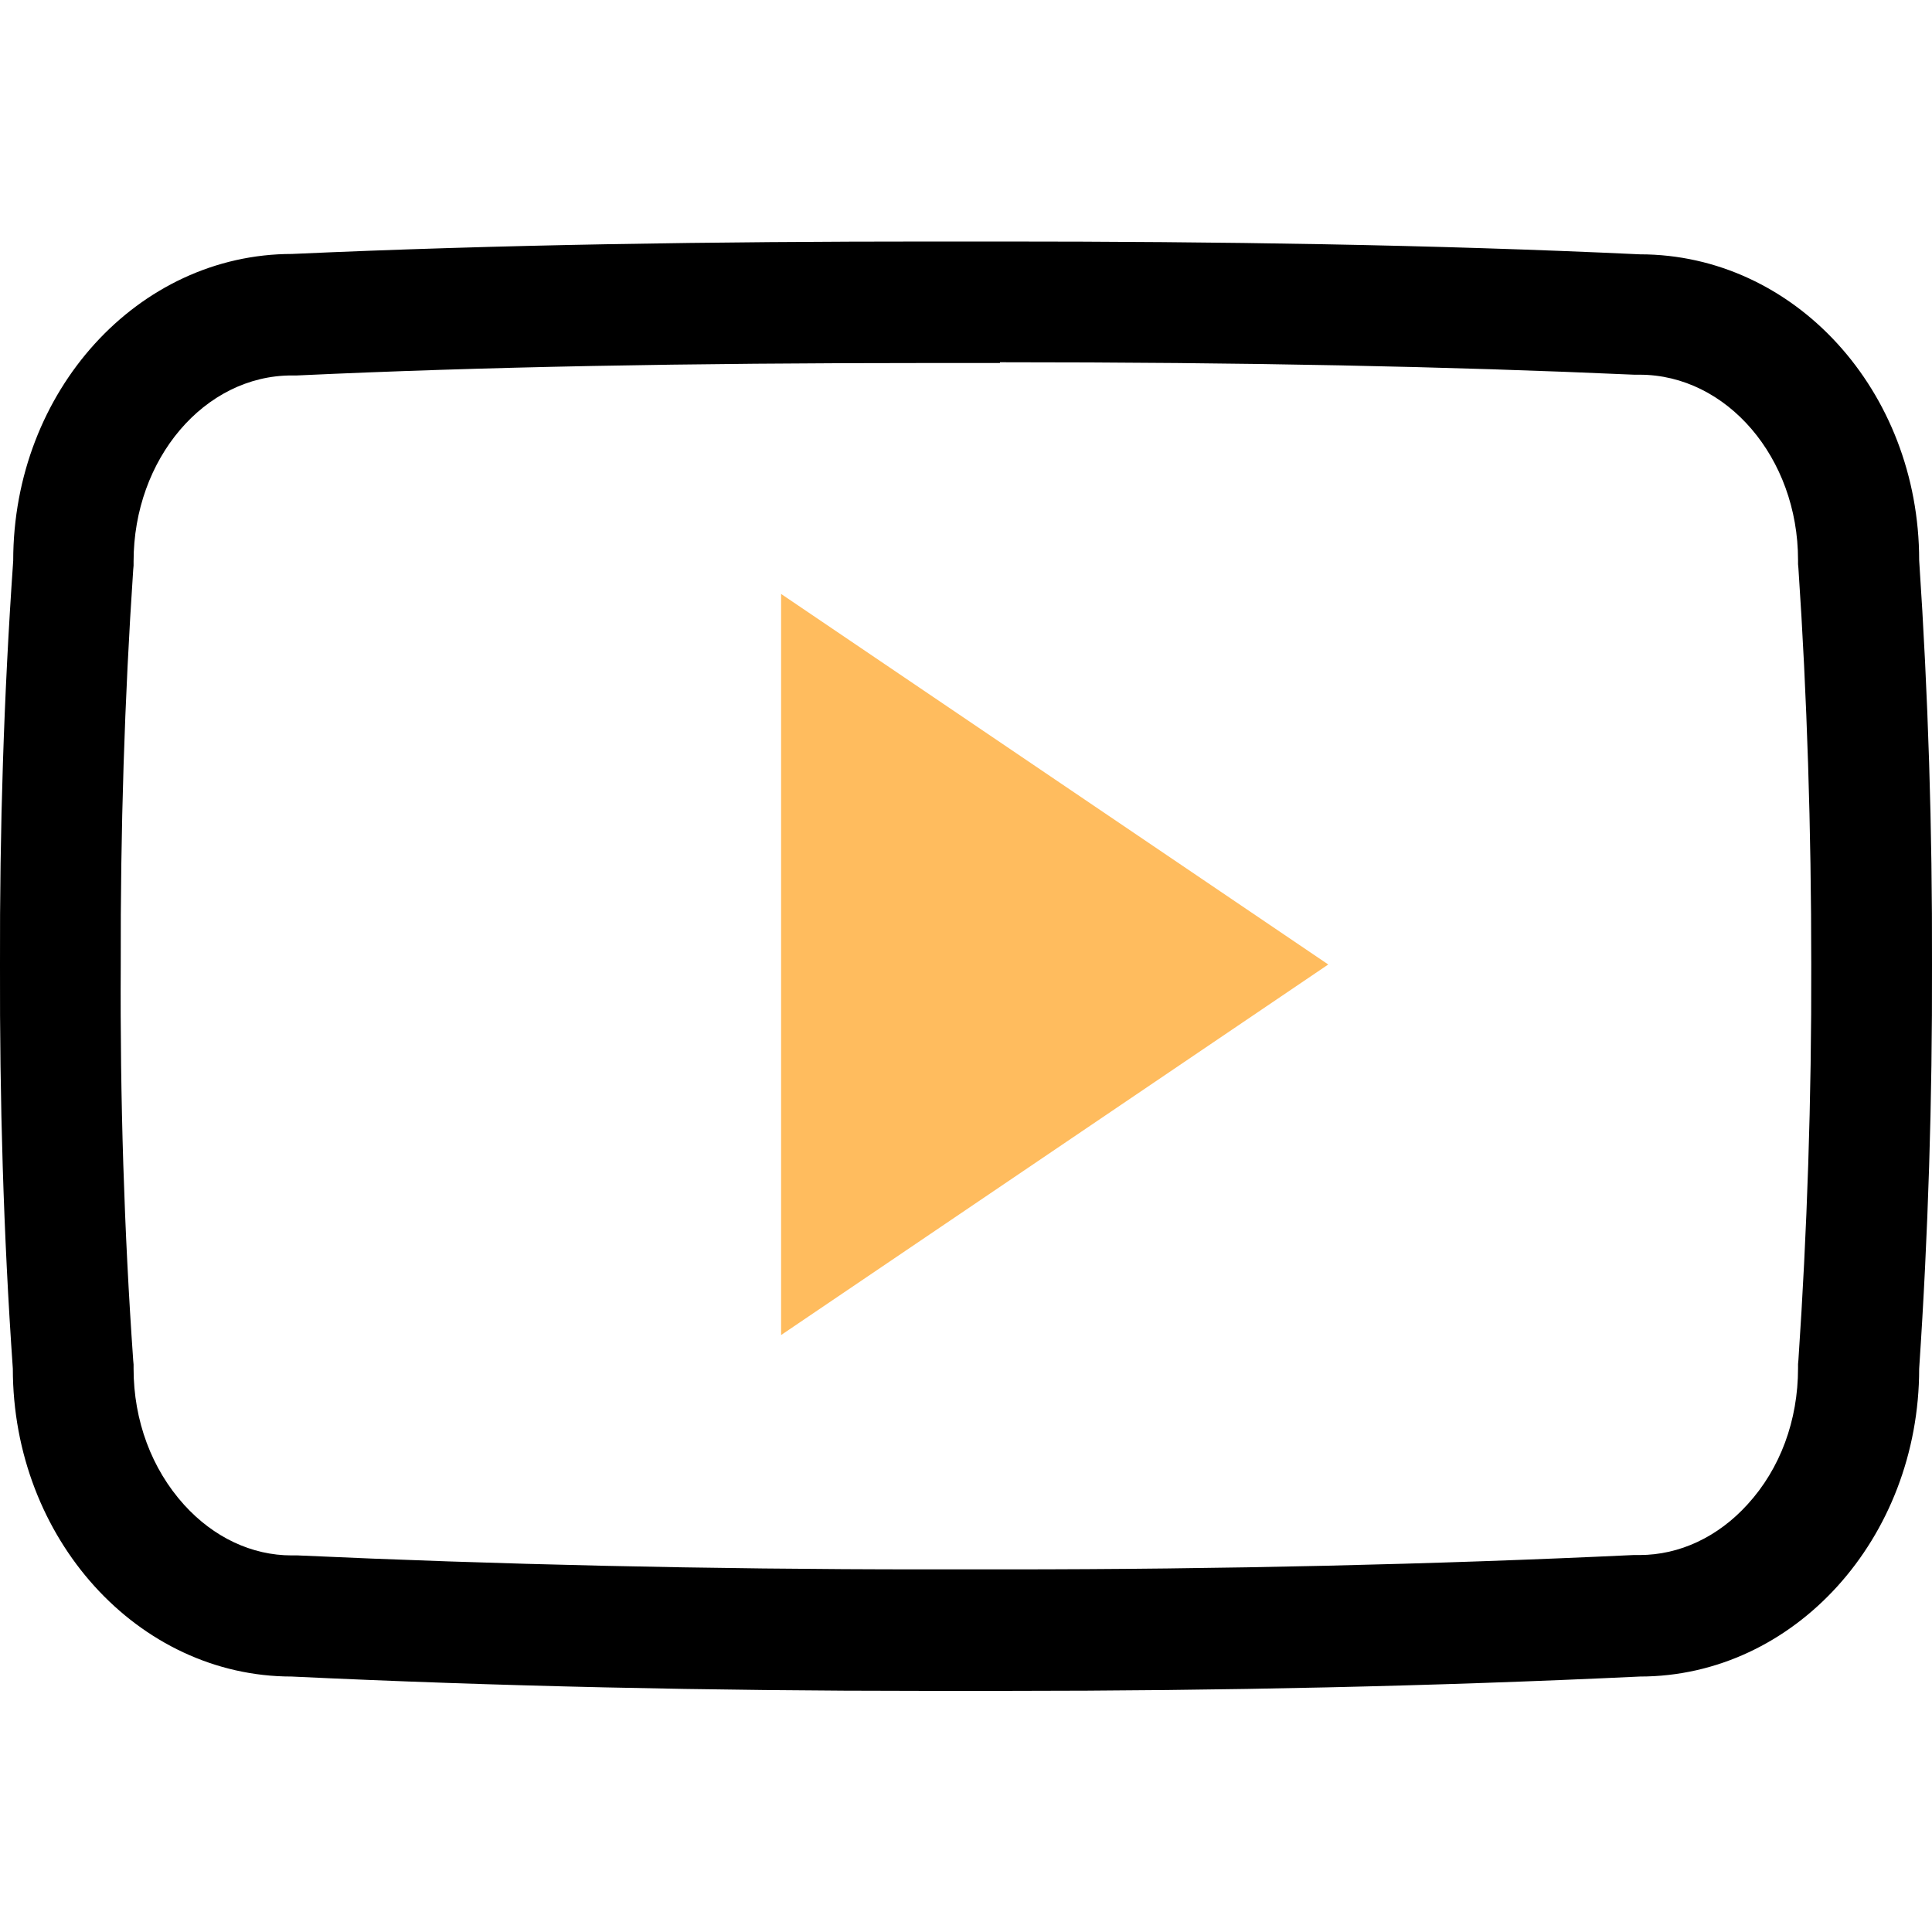
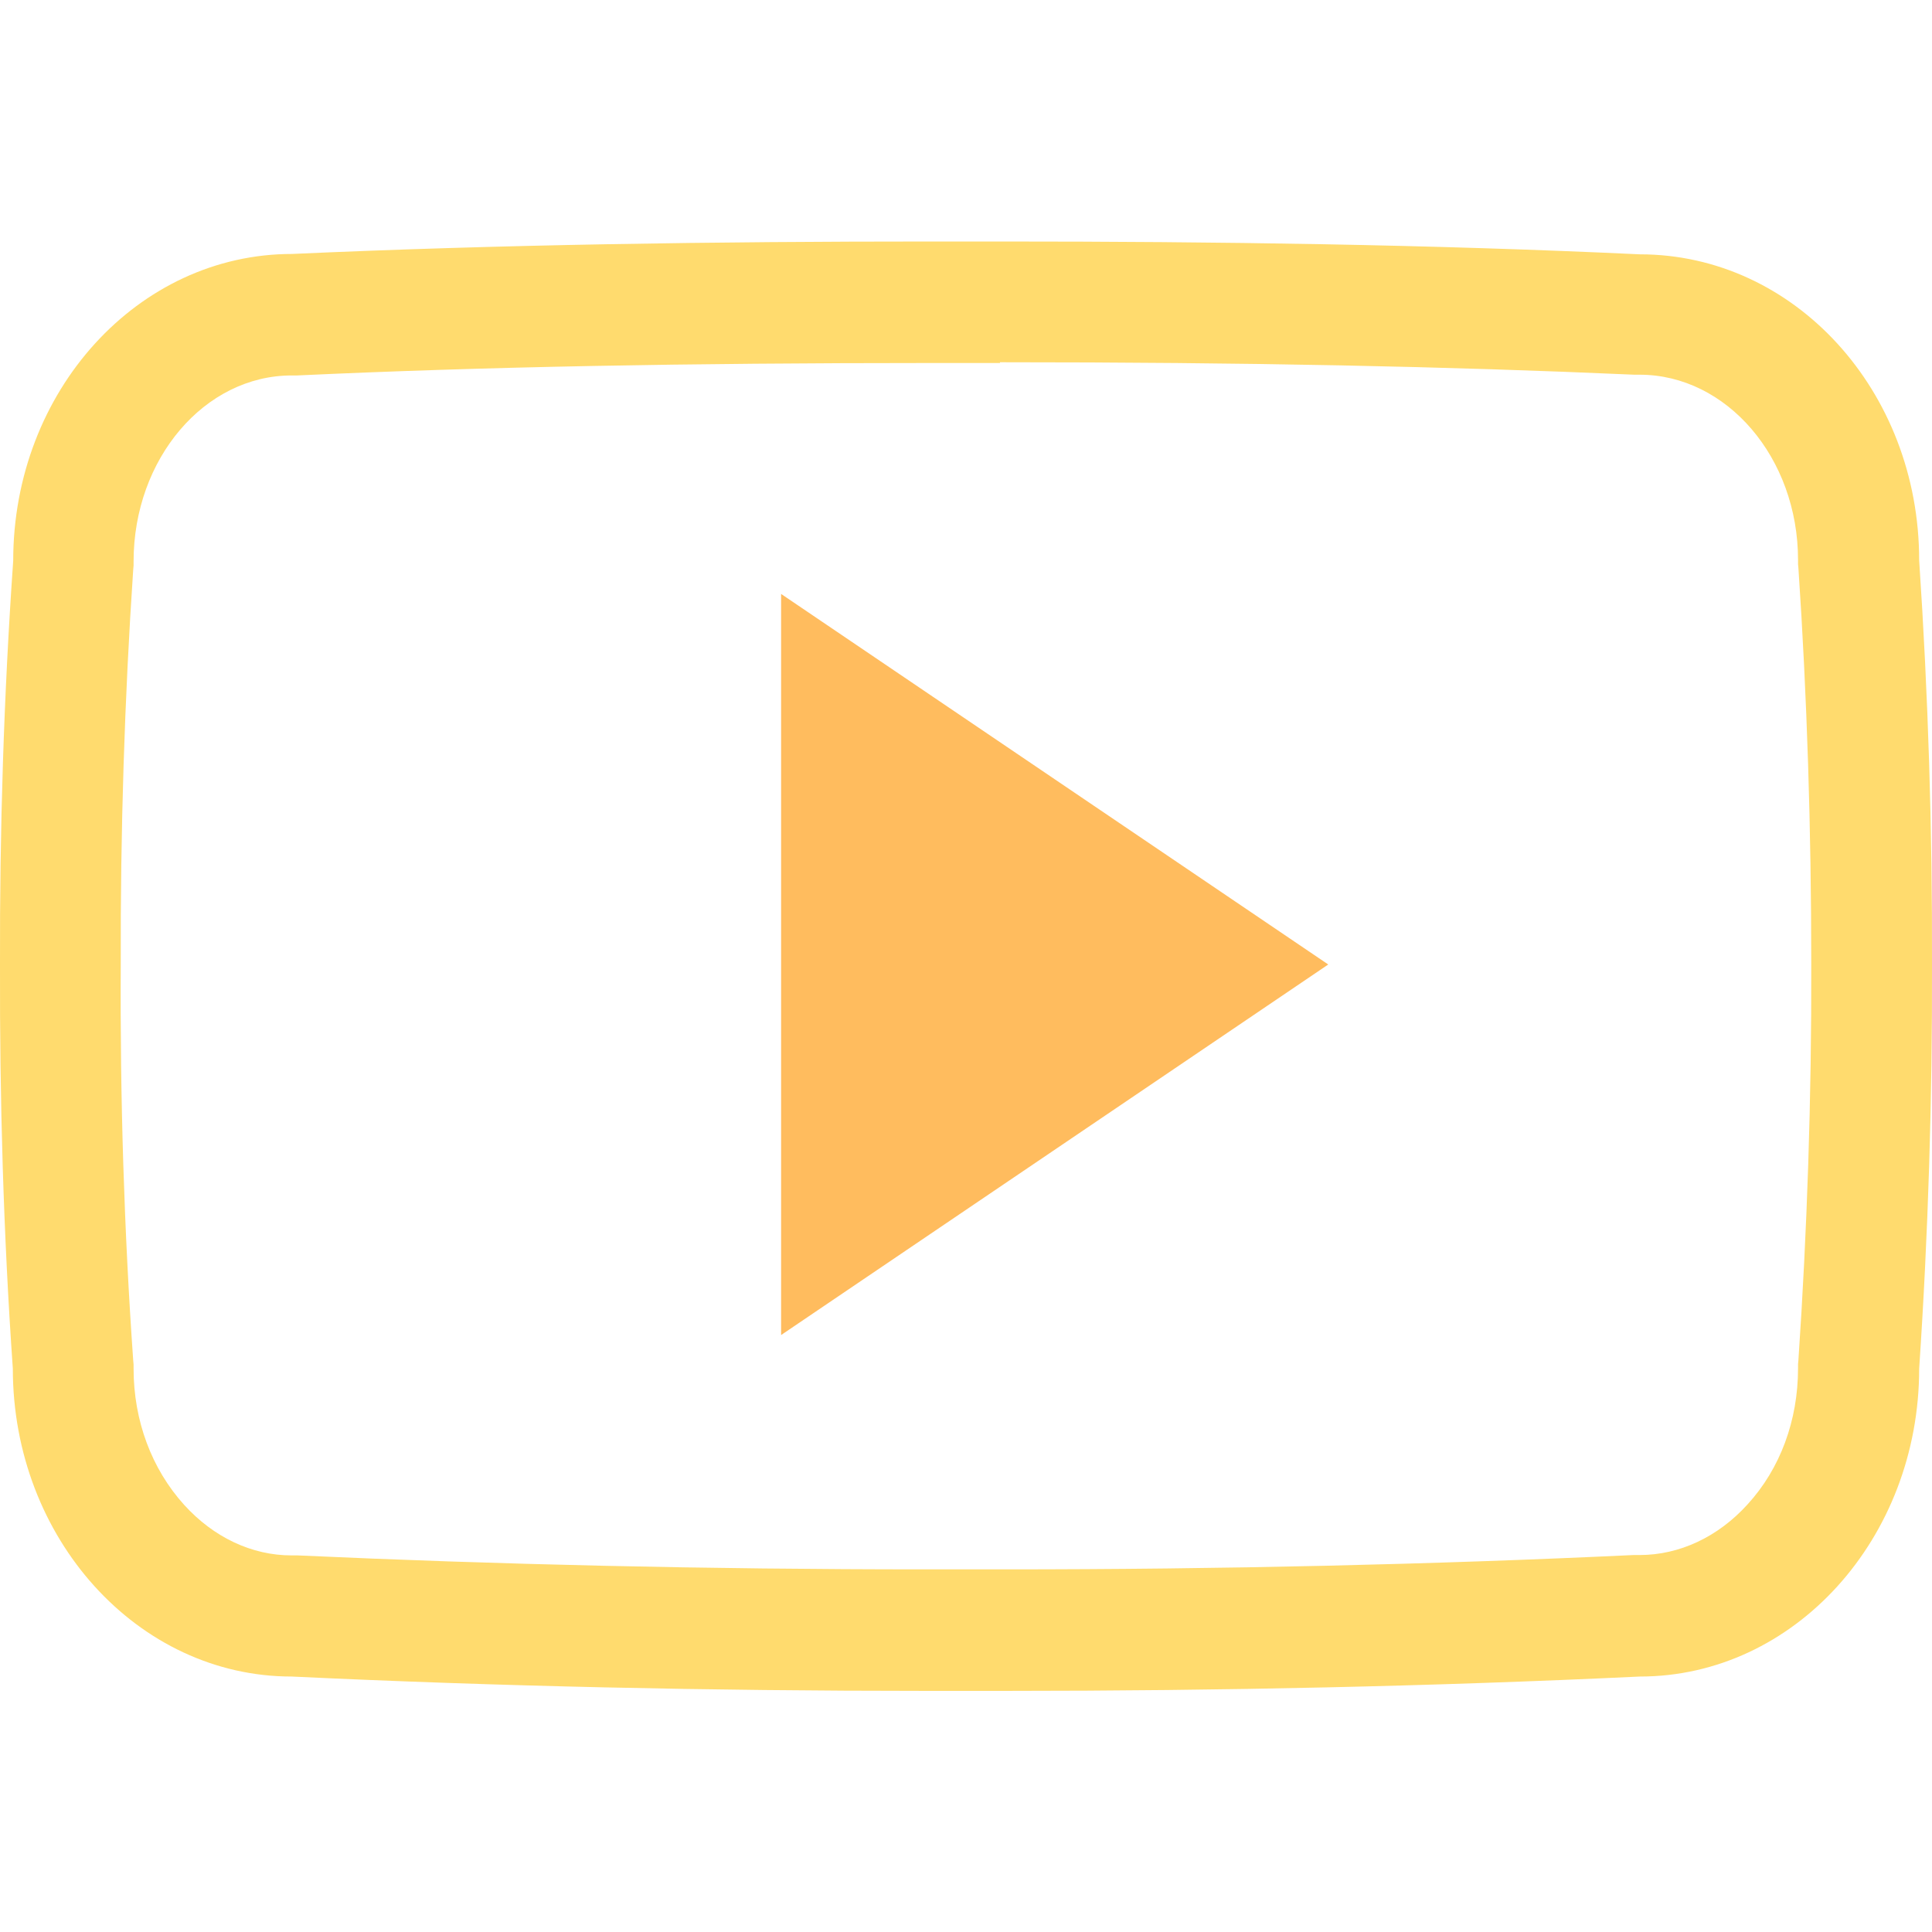
<svg xmlns="http://www.w3.org/2000/svg" height="512px" id="Layer_1" style="enable-background:new 0 0 512 512;" version="1.1" viewBox="0 0 512 512" width="512px" xml:space="preserve">
  <g>
    <g>
-       <path d="M265,96c65.3,0,118.7,1.1,168.1,3.3l0.7,0h0.7c23.1,0,42,22,42,49.1v1.1l0.1,1.1c2.3,34,3.4,69.3,3.4,104.9v0v0    c0.1,35.6-1.1,70.9-3.4,104.9l-0.1,1.1v1.1c0,13.8-4.7,26.6-13.4,36.1c-7.8,8.6-18,13.4-28.6,13.4h-0.8l-0.8,0    c-52.9,2.5-108.8,3.8-166.4,3.8c-3.5,0-7.1,0-10.6,0H256h-0.1c-3.6,0-7.2,0-10.8,0c-57.8,0-113.7-1.3-166.2-3.7l-0.8,0h-0.8    c-10.6,0-20.7-4.8-28.5-13.4c-8.6-9.5-13.4-22.3-13.4-36.1v-1.1l-0.1-1.1c-2.4-34.1-3.5-69.4-3.3-104.7v-0.1v-0.1    c-0.1-35.3,1-70.5,3.3-104.6l0.1-1.1v-1.1c0-27.2,18.8-49.3,41.9-49.3H78l0.7,0c49.5-2.3,102.9-3.3,168.2-3.3h9H265 M265,64    c-3,0-6,0-9,0s-6,0-9,0c-57.6,0-114.2,0.8-169.6,3.3c-40.8,0-73.9,36.3-73.9,81.3C1,184.4-0.1,220,0,255.7    c-0.1,35.7,0.9,71.3,3.4,107c0,45,33.1,81.6,73.9,81.6c54.8,2.6,110.7,3.8,167.8,3.8c3.6,0,7.3,0,10.9,0c3.6,0,7.2,0,10.7,0    c57.1,0,113-1.2,167.9-3.8c40.9,0,74-36.6,74-81.6c2.4-35.7,3.5-71.4,3.4-107.1c0.1-35.7-1-71.3-3.4-107.1c0-45-33.1-81.1-74-81.1    C379.2,64.8,322.7,64,265,64L265,64z" fill="FFDB6E" />
+       <path d="M265,96c65.3,0,118.7,1.1,168.1,3.3l0.7,0h0.7c23.1,0,42,22,42,49.1v1.1l0.1,1.1c2.3,34,3.4,69.3,3.4,104.9v0v0    c0.1,35.6-1.1,70.9-3.4,104.9l-0.1,1.1v1.1c0,13.8-4.7,26.6-13.4,36.1c-7.8,8.6-18,13.4-28.6,13.4h-0.8l-0.8,0    c-52.9,2.5-108.8,3.8-166.4,3.8c-3.5,0-7.1,0-10.6,0H256h-0.1c-3.6,0-7.2,0-10.8,0c-57.8,0-113.7-1.3-166.2-3.7l-0.8,0h-0.8    c-10.6,0-20.7-4.8-28.5-13.4c-8.6-9.5-13.4-22.3-13.4-36.1v-1.1l-0.1-1.1c-2.4-34.1-3.5-69.4-3.3-104.7v-0.1v-0.1    c-0.1-35.3,1-70.5,3.3-104.6l0.1-1.1v-1.1c0-27.2,18.8-49.3,41.9-49.3H78l0.7,0c49.5-2.3,102.9-3.3,168.2-3.3h9H265 M265,64    c-3,0-6,0-9,0s-6,0-9,0c-57.6,0-114.2,0.8-169.6,3.3c-40.8,0-73.9,36.3-73.9,81.3C1,184.4-0.1,220,0,255.7    c-0.1,35.7,0.9,71.3,3.4,107c0,45,33.1,81.6,73.9,81.6c54.8,2.6,110.7,3.8,167.8,3.8c3.6,0,7.3,0,10.9,0c3.6,0,7.2,0,10.7,0    c57.1,0,113-1.2,167.9-3.8c40.9,0,74-36.6,74-81.6c2.4-35.7,3.5-71.4,3.4-107.1c0.1-35.7-1-71.3-3.4-107.1c0-45-33.1-81.1-74-81.1    C379.2,64.8,322.7,64,265,64L265,64z" fill="#FFDB6E" />
      <defs>
        <linearGradient id="paint0_linear" x1="1.927" y1="4.65138e-07" x2="19.702" y2="29.018" gradientUnits="userSpaceOnUse">
          <stop offset="0.259" stop-color="#FFDB6E" />
          <stop offset="1" stop-color="#FFBC5E" />
        </linearGradient>
      </defs>
    </g>
    <g>
      <path d="M207,353.8V157.4l145,98.2L207,353.8z" fill="#FFBC5E" />
    </g>
  </g>
</svg>
